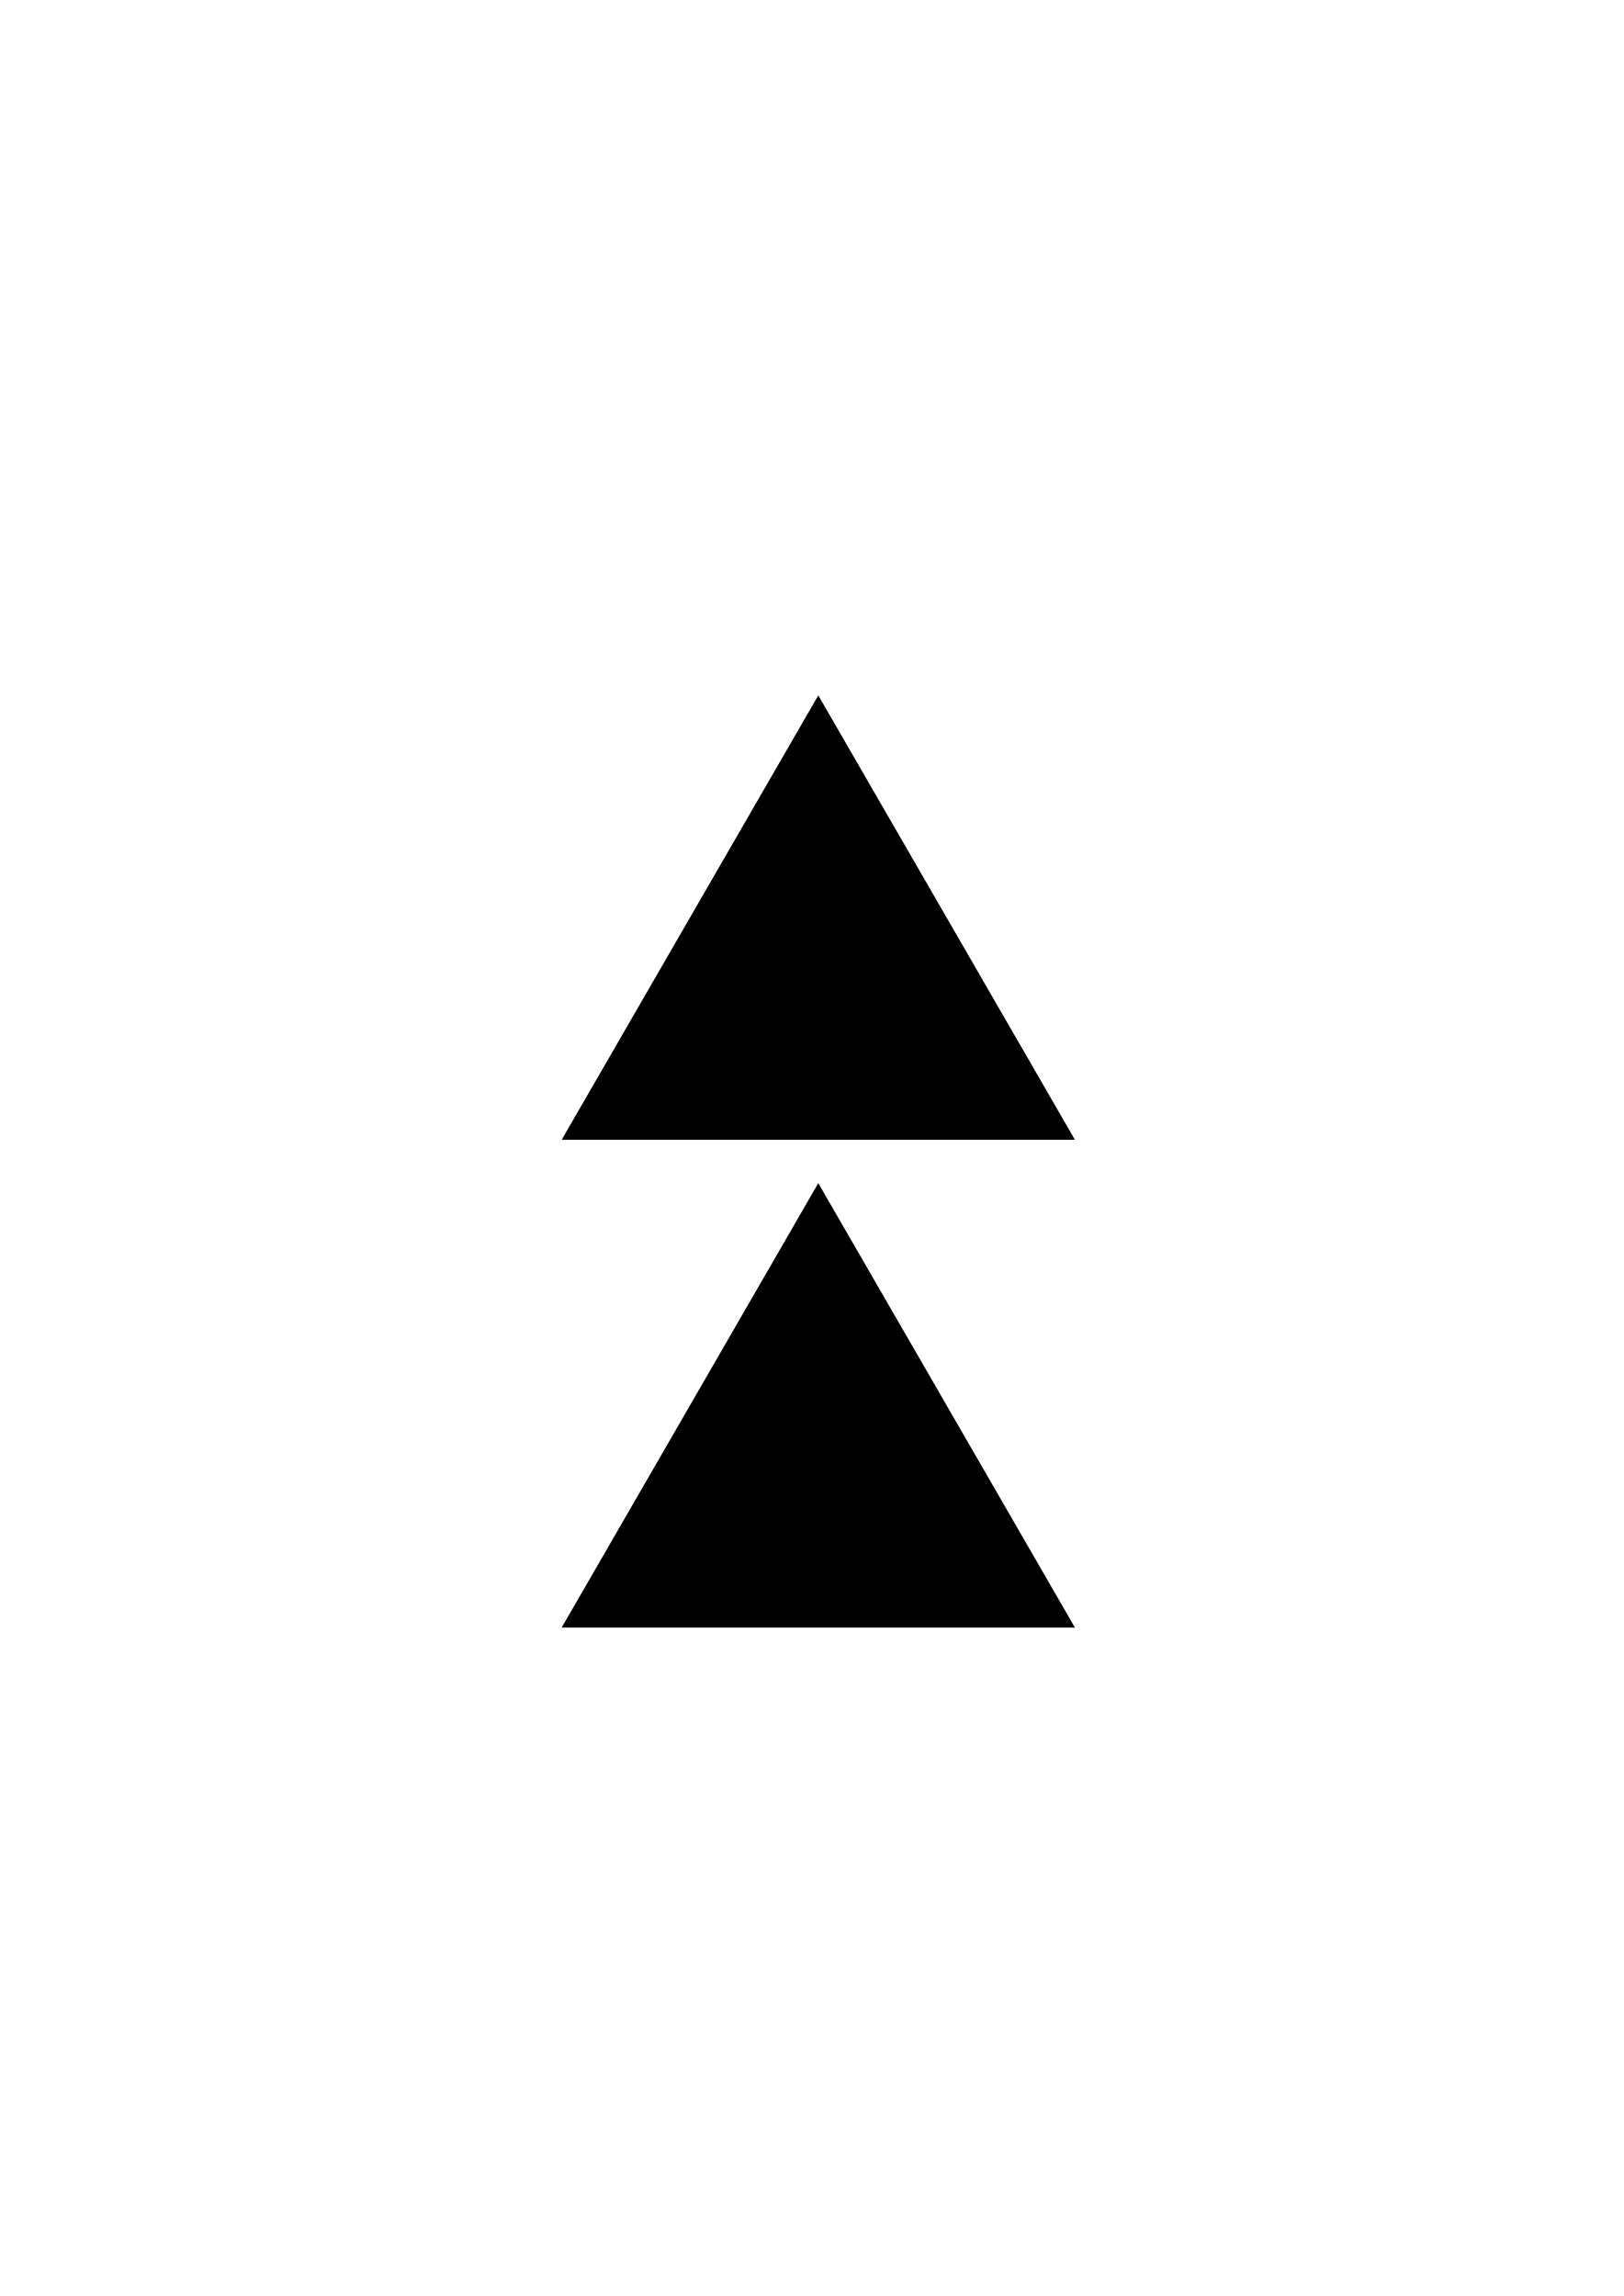
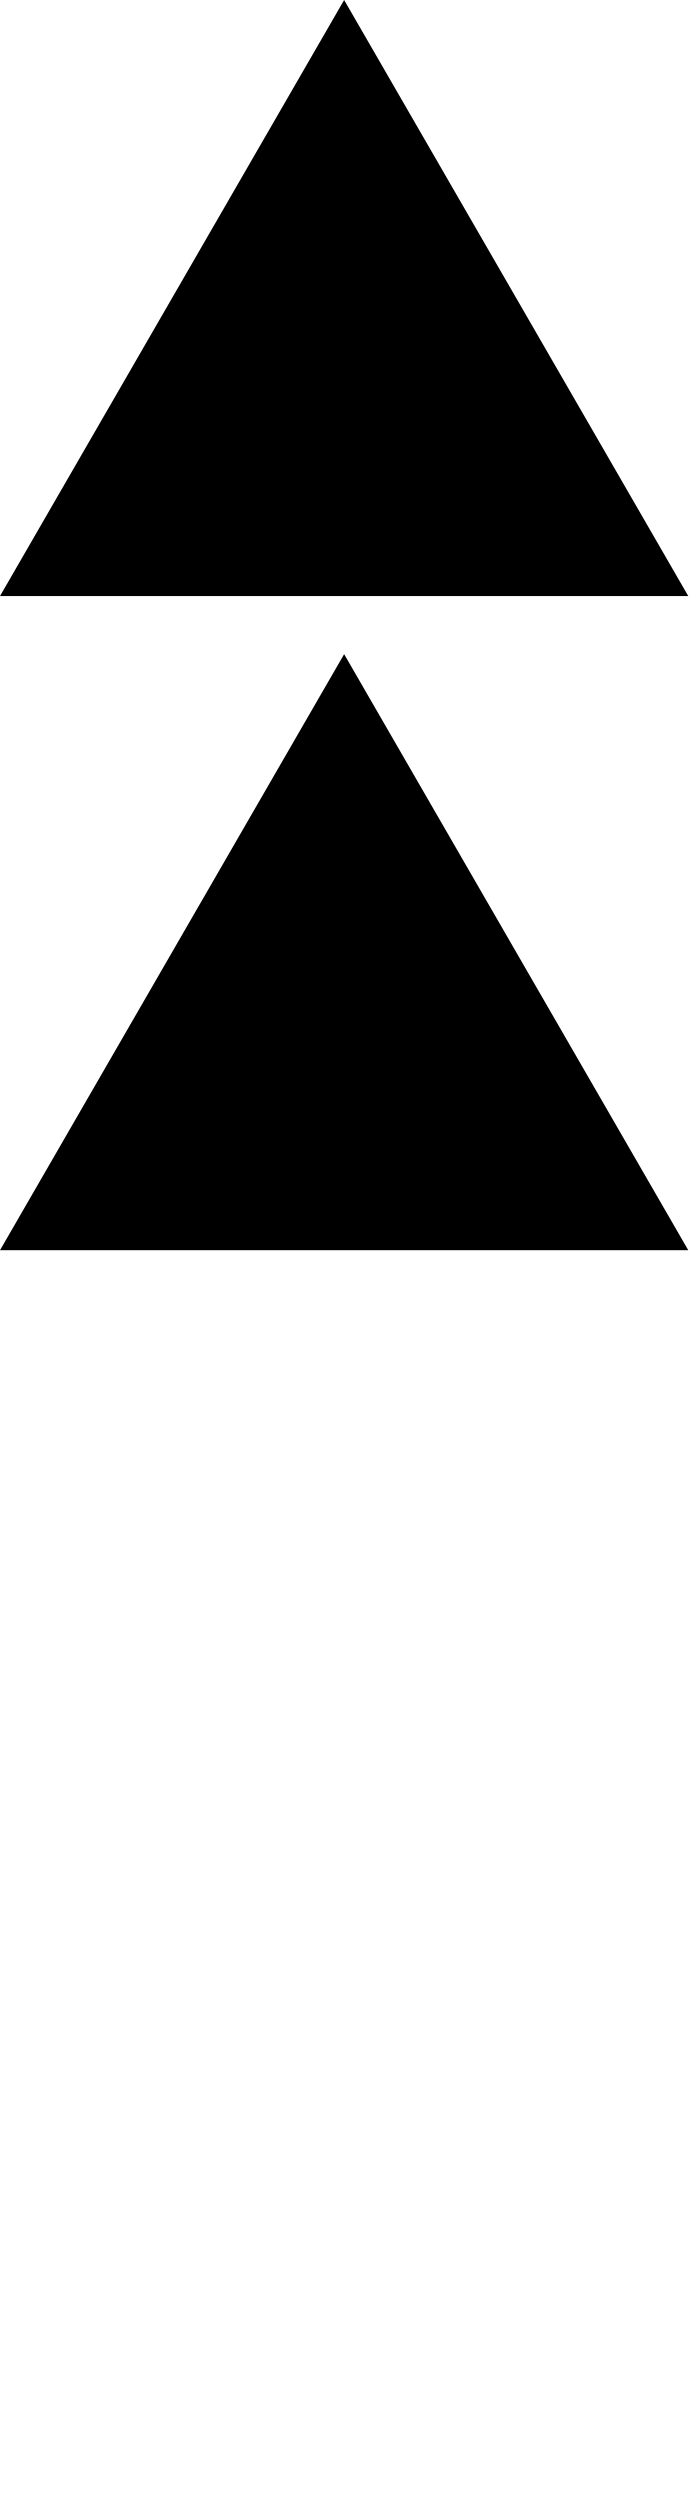
- <svg xmlns="http://www.w3.org/2000/svg" width="210mm" height="297mm" viewBox="0 0 744.094 1052.362" id="svg6666" version="1.1">
+ <svg xmlns="http://www.w3.org/2000/svg" width="66.387mm" height="241.138mm" viewBox="0 0 235.228 854.427" id="svg6666" version="1.1">
  <defs id="defs6668" />
-   <g id="layer1">
+   <g id="layer1" transform="translate(-257.3859,-318.7199)">
    <g transform="translate(-280.7143,295.7143)" id="g3492">
      <path d="M 538.966,226.219 597.34,125.112 655.714,24.006 714.088,125.112 l 58.374,101.107 -116.748,-10e-6 z" id="path3338-5" style="fill:#000000;fill-rule:evenodd;stroke:#000000;stroke-width:1px;stroke-linecap:butt;stroke-linejoin:miter;stroke-opacity:1" />
      <path transform="scale(-1,1)" d="m -772.462,449.79 58.374,-101.107 58.374,-101.107 58.374,101.107 58.374,101.107 -116.748,-10e-6 z" id="path3338-9-3" style="fill:#000000;fill-rule:evenodd;stroke:#000000;stroke-width:1px;stroke-linecap:butt;stroke-linejoin:miter;stroke-opacity:1" />
    </g>
  </g>
</svg>
